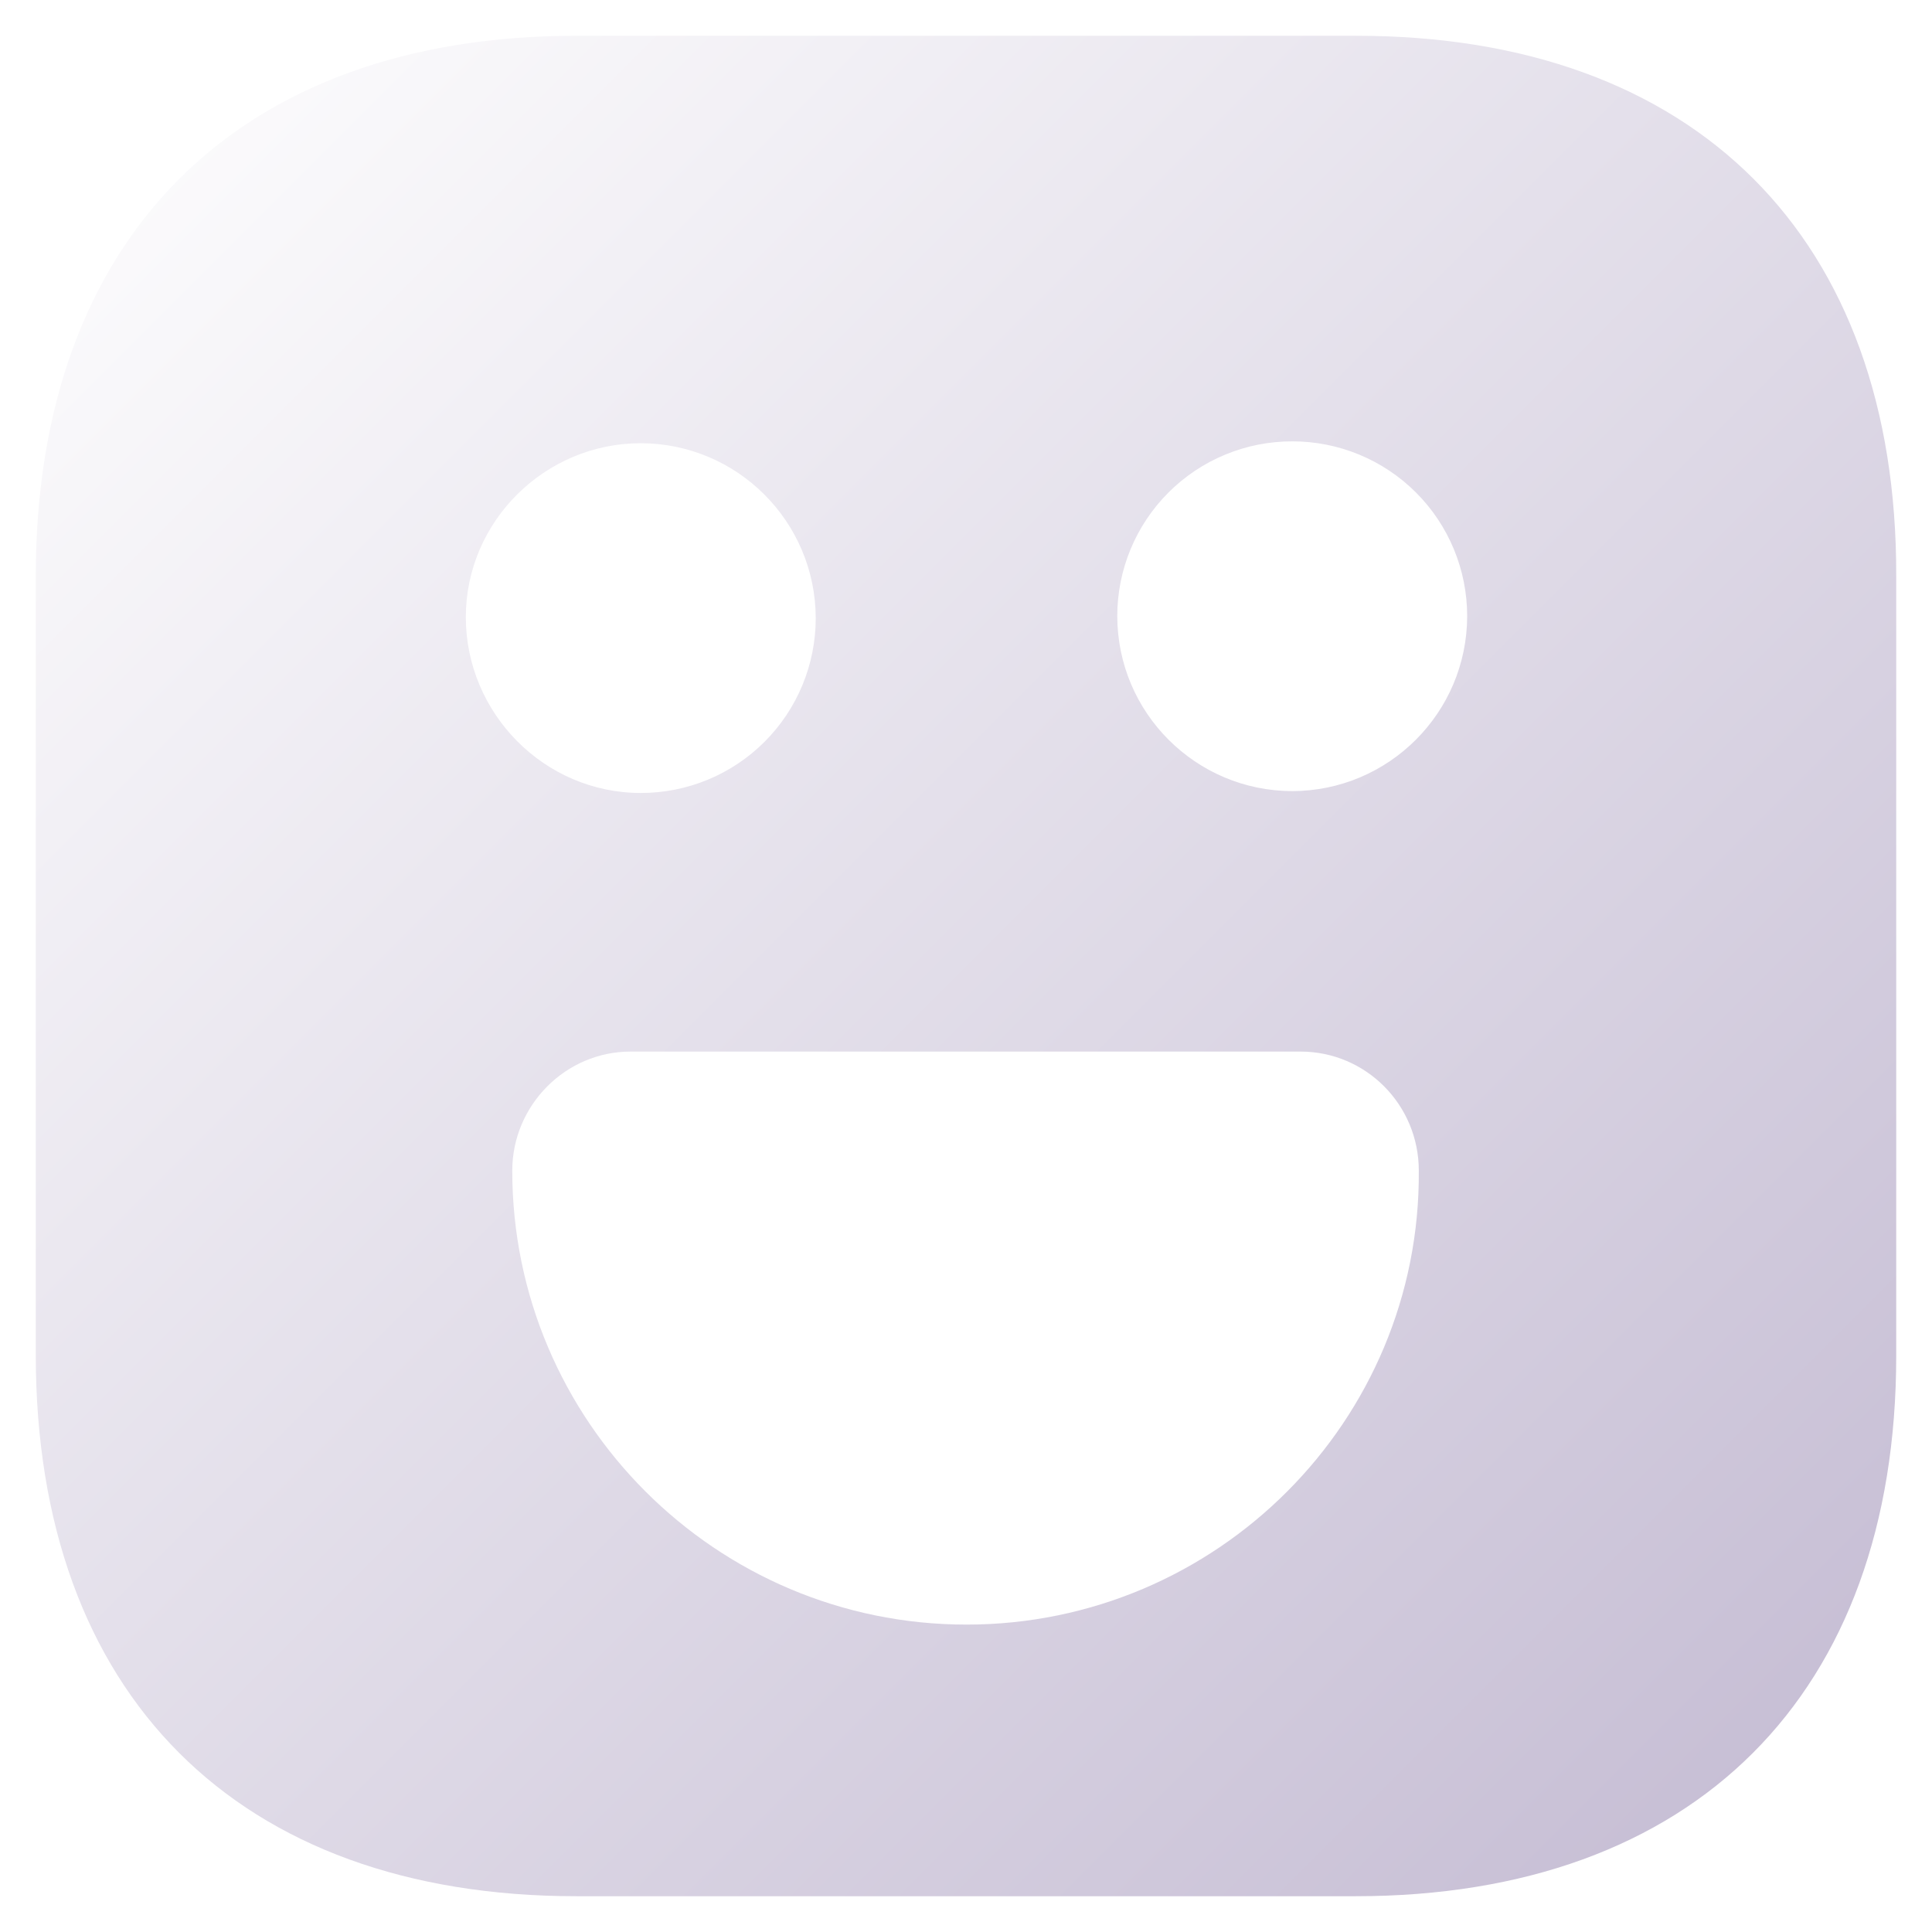
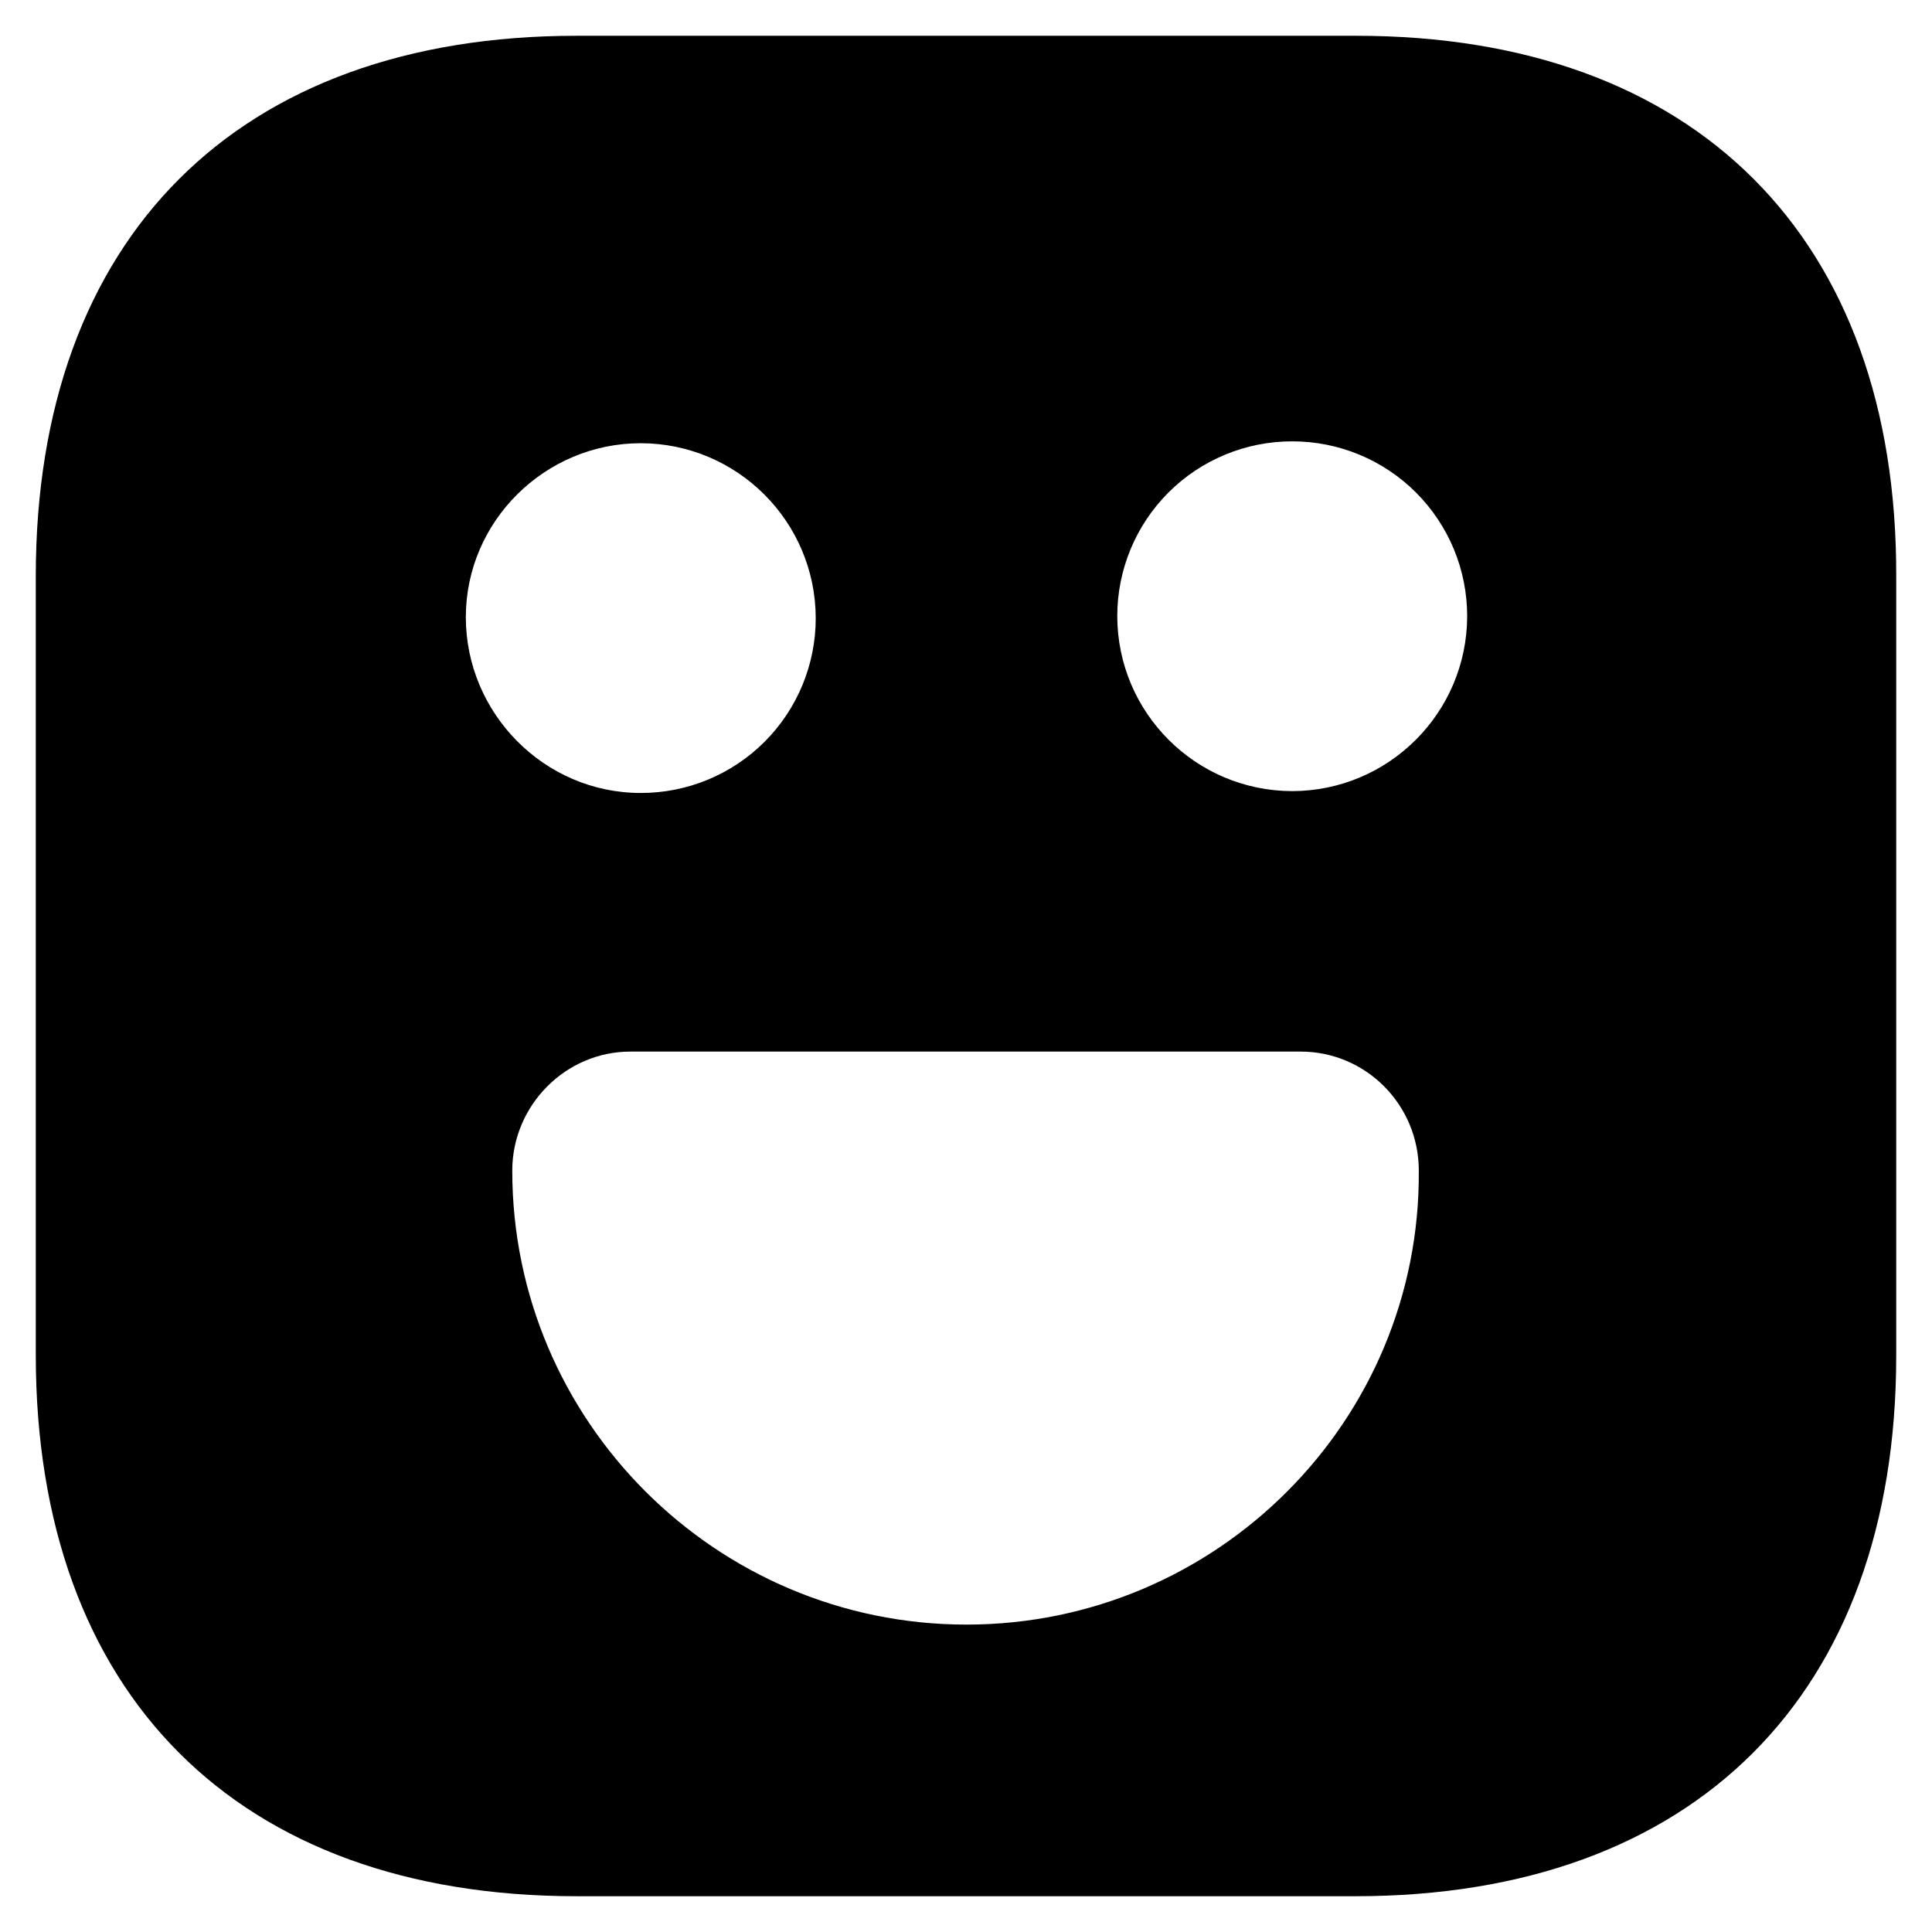
<svg xmlns="http://www.w3.org/2000/svg" width="27" height="27" fill="none">
  <defs>
    <linearGradient id="a" x1="30" y1="28" x2="4" y2="2" gradientUnits="userSpaceOnUse" gradientTransform="translate(-3.5 -1.5)">
-       <stop stop-color="#C3BAD2" />
-       <stop offset="1" stop-color="#fff" />
+       <stop stopColor="#C3BAD2" />
+       <stop offset="1" stopColor="#fff" />
    </linearGradient>
  </defs>
  <path d="M18.956.5h-10.9C3.323.5.5 3.321.5 8.053v10.881c0 4.745 2.822 7.566 7.557 7.566h10.886c4.734 0 7.557-2.821 7.557-7.553V8.053C26.513 3.321 23.69.5 18.956.5ZM8.954 6.194A2.45 2.45 0 0 1 11.4 8.638a2.442 2.442 0 0 1-2.445 2.444c-1.353 0-2.445-1.118-2.445-2.457 0-1.339 1.105-2.431 2.445-2.431zm4.553 16.51c-3.5 0-6.348-2.847-6.348-6.344 0-.91.742-1.664 1.652-1.664h9.365c.91 0 1.652.741 1.652 1.664.026 3.497-2.823 6.344-6.321 6.344zm4.552-11.648a2.45 2.45 0 0 1-2.445-2.444 2.442 2.442 0 0 1 2.445-2.444 2.442 2.442 0 0 1 2.445 2.444 2.45 2.45 0 0 1-2.445 2.444z" fill="url(#a)" style="fill:url(#a)" />
</svg>
